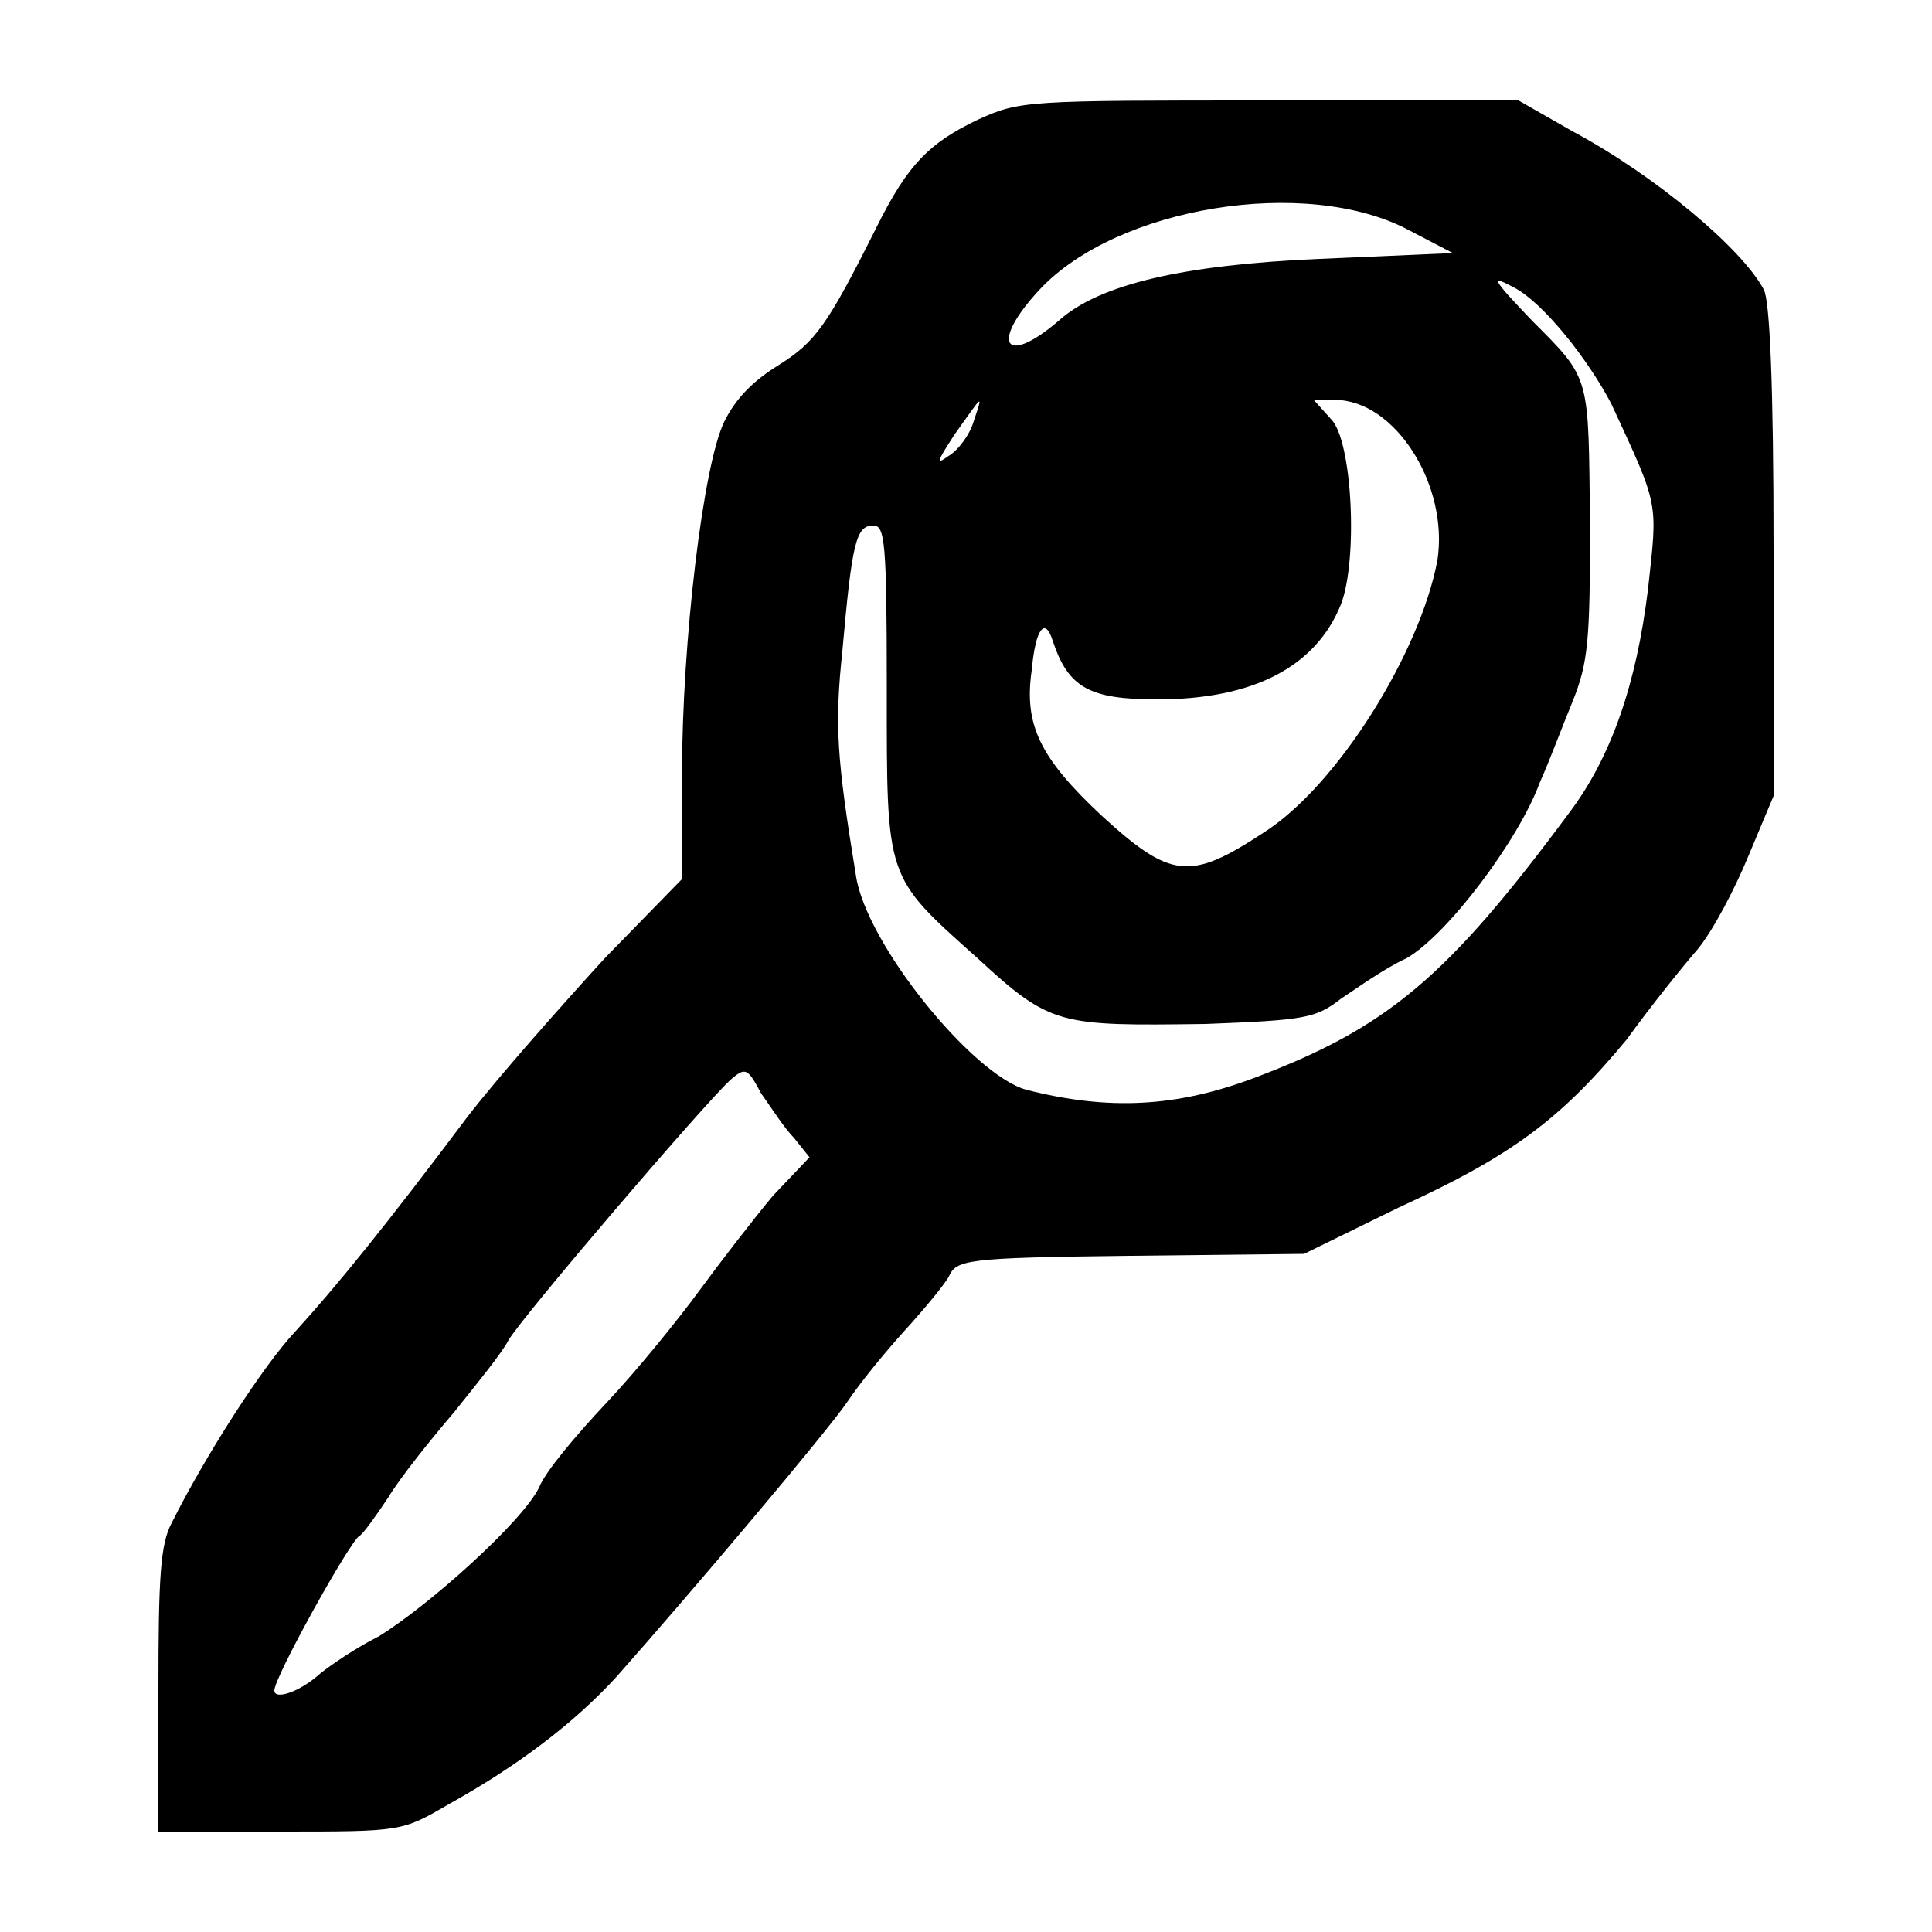
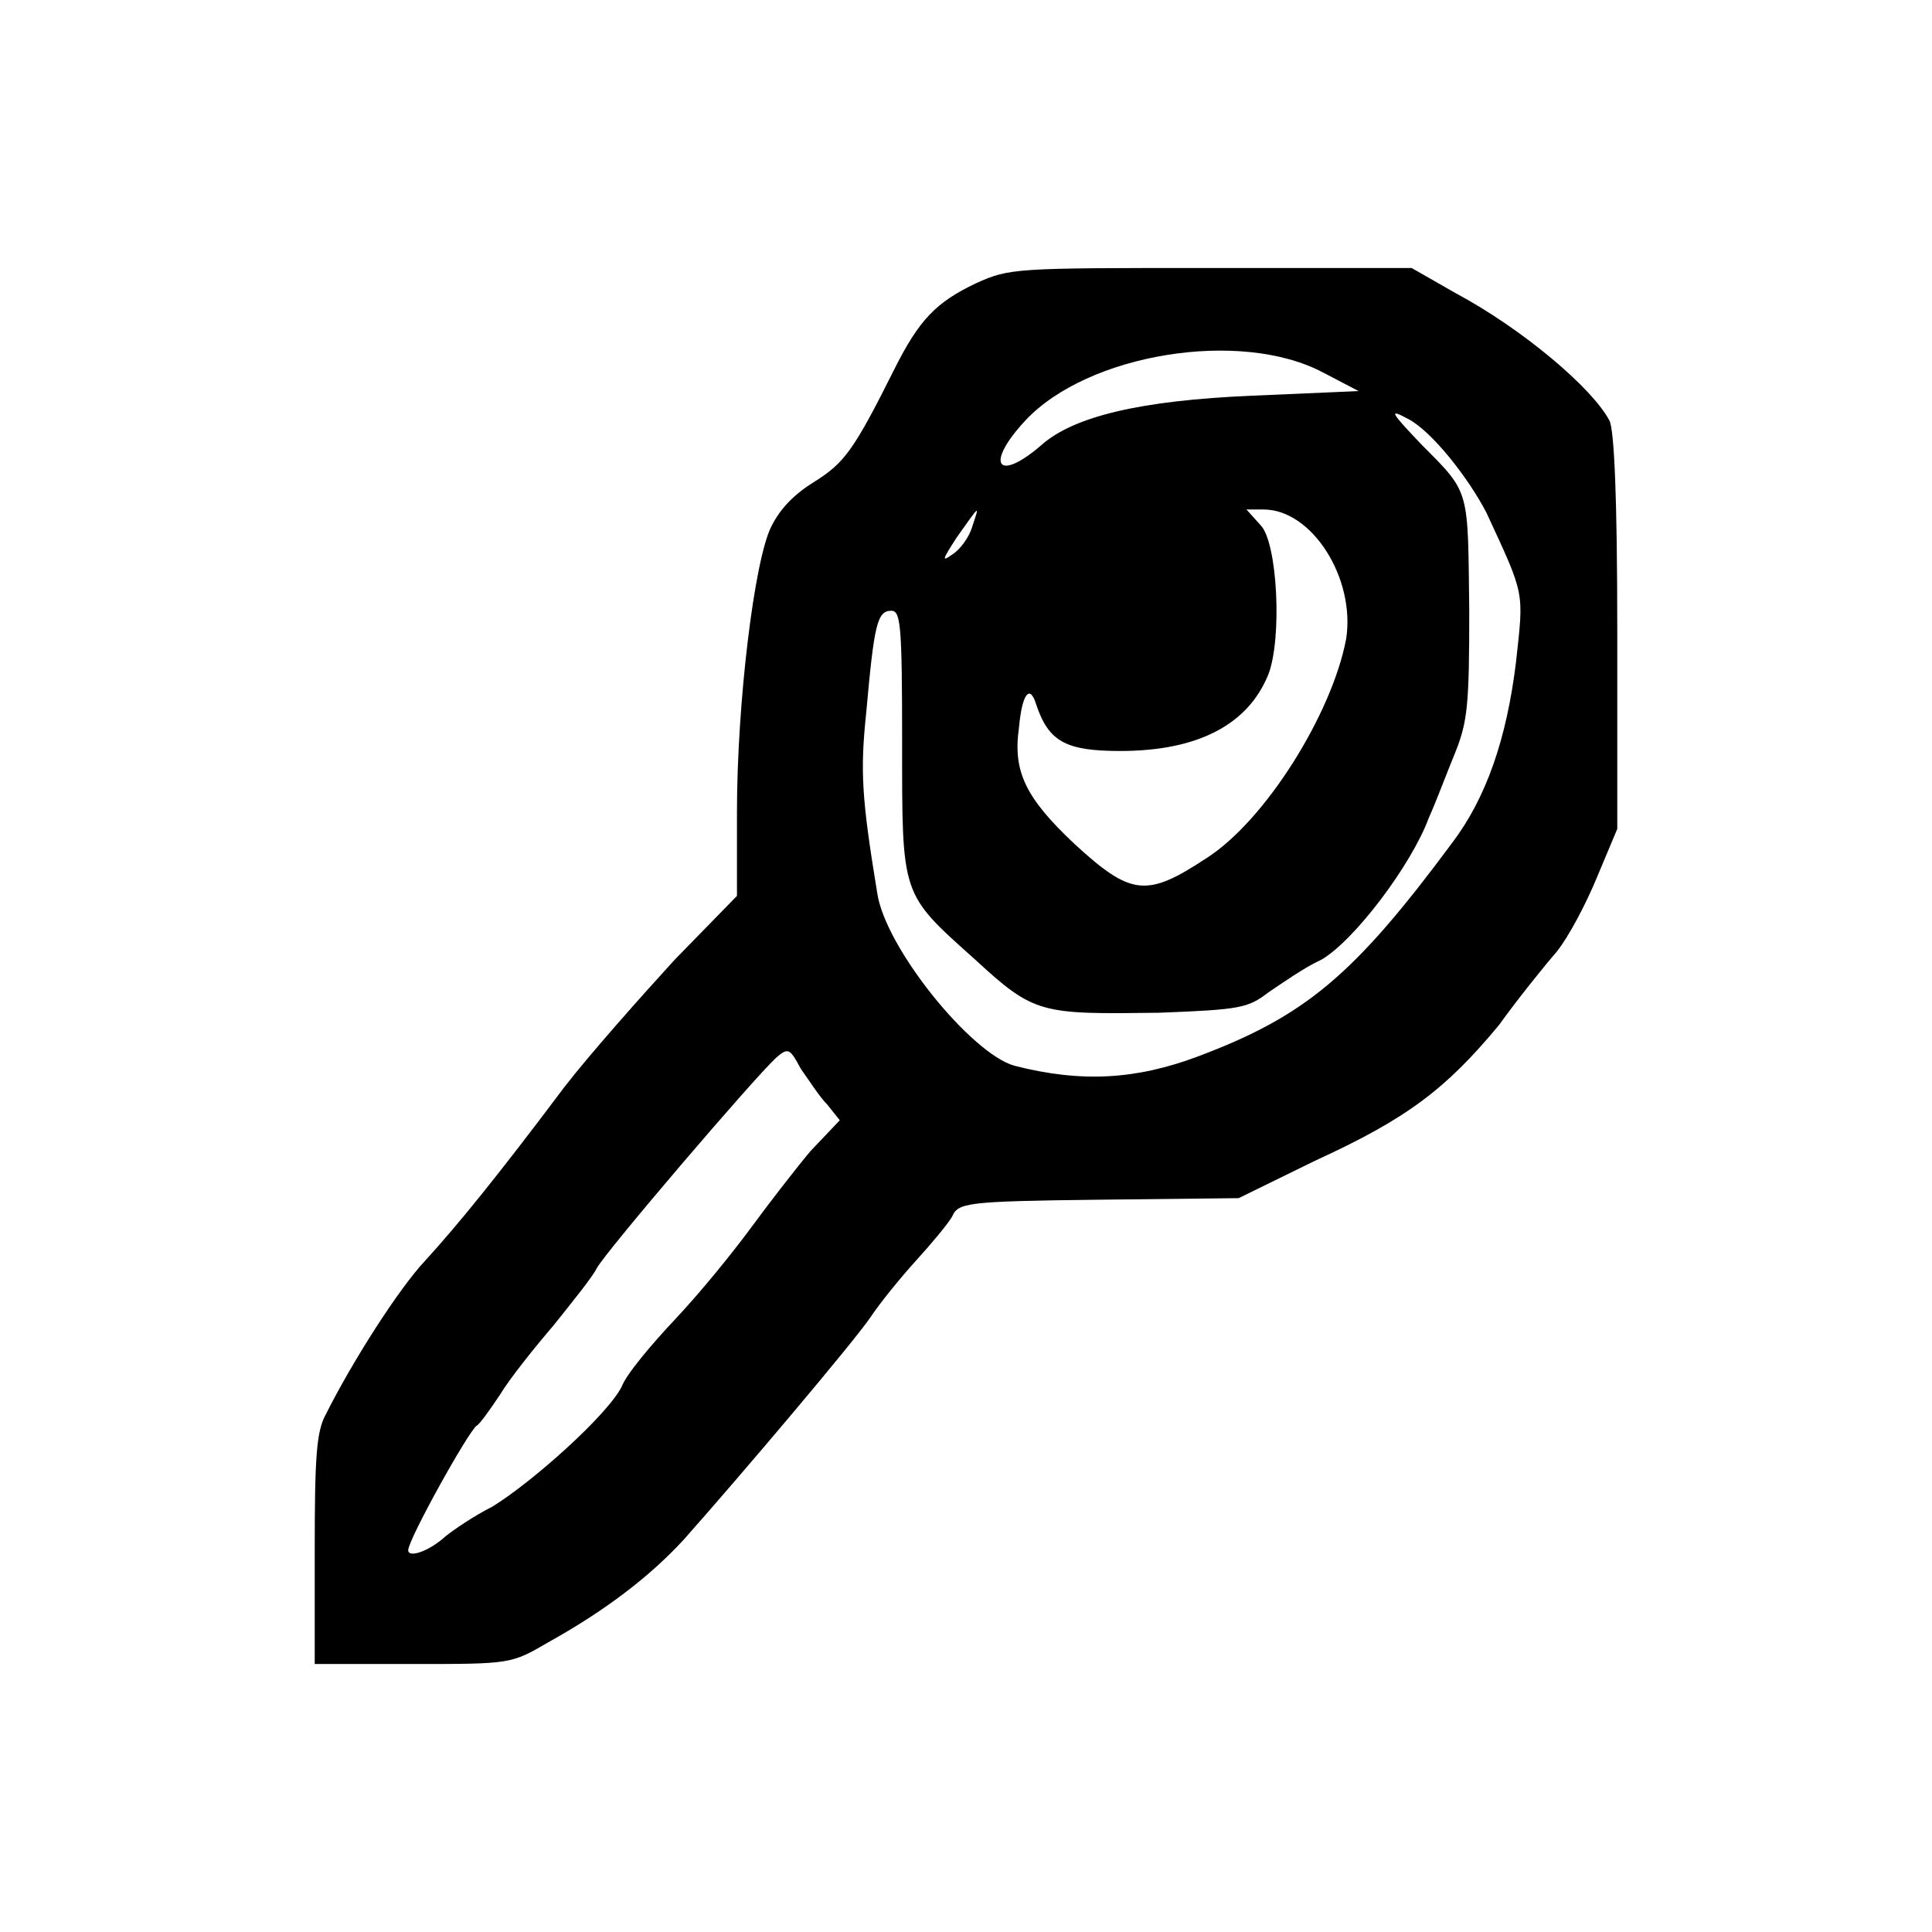
- <svg xmlns="http://www.w3.org/2000/svg" viewBox="0 0 100 100">
+ <svg xmlns="http://www.w3.org/2000/svg" viewBox="-12 -12 124 124">
  <path fill="currentColor" d="M8.2 87.5C8.2 81.6 8.3 79.9 8.9 78.8C10.6 75.4 13.6 70.7 15.3 68.9C17.4 66.6 20.0 63.4 24.2 57.8C25.9 55.6 29.2 51.9 31.3 49.6L35.3 45.5L35.3 40.1C35.3 33.2 36.4 24.0 37.5 21.8C38.1 20.6 39.0 19.7 40.3 18.9C42.2 17.7 42.8 16.9 45.4 11.7C47.0 8.5 48.1 7.4 50.6 6.2C52.8 5.2 53.1 5.2 65.7 5.2L78.6 5.2L81.4 6.8C85.7 9.1 90.2 12.9 91.3 15.0C91.6 15.6 91.8 19.8 91.8 28.5L91.8 41.2L90.5 44.3C89.8 46.0 88.7 48.1 87.9 49.1C87.2 49.9 85.5 52.0 84.2 53.8C80.8 57.9 78.3 59.8 72.4 62.5L67.5 64.9L58.5 65.0C49.9 65.1 49.5 65.2 49.1 66.1C48.8 66.6 47.8 67.8 46.8 68.9C45.8 70.0 44.5 71.6 43.9 72.5C42.9 74.0 35.8 82.4 31.9 86.8C29.7 89.2 26.8 91.4 23.2 93.4C20.8 94.8 20.8 94.8 14.5 94.8L8.2 94.8L8.2 87.5ZM16.6 86.6C17.1 86.2 18.4 85.3 19.6 84.7C22.2 83.1 27.0 78.8 27.9 77.0C28.2 76.2 29.8 74.3 31.4 72.6C33.0 70.9 35.1 68.3 36.2 66.8C37.3 65.3 39.0 63.1 40.0 61.9L41.9 59.9L41.1 58.9C40.6 58.4 39.9 57.3 39.4 56.6C38.7 55.3 38.6 55.2 37.8 55.9C36.3 57.3 26.9 68.3 26.3 69.4C26.0 70.0 24.7 71.6 23.5 73.1C22.3 74.5 20.7 76.5 20.1 77.5C19.5 78.4 18.8 79.4 18.6 79.5C18.1 79.8 14.2 86.8 14.2 87.5C14.2 88.0 15.5 87.6 16.6 86.6ZM64.9 55.8C71.8 53.2 74.9 50.6 81.2 42.1C83.4 39.2 84.7 35.4 85.3 30.5C85.8 25.9 85.9 26.3 83.4 20.9C82.2 18.6 79.9 15.7 78.4 14.9C77.1 14.2 77.2 14.4 79.3 16.6C82.4 19.7 82.2 19.4 82.3 27.2C82.3 33.2 82.2 34.3 81.4 36.3C80.9 37.5 80.2 39.4 79.7 40.5C78.6 43.5 74.9 48.4 72.8 49.6C71.7 50.1 70.3 51.1 69.4 51.7C68.1 52.7 67.6 52.8 62.4 53.0C54.8 53.1 54.4 53.1 50.6 49.6C45.8 45.3 45.9 45.6 45.9 35.6C45.9 28.0 45.8 27.2 45.2 27.2C44.3 27.2 44.1 28.1 43.6 33.7C43.2 37.5 43.3 39.2 44.3 45.3C44.8 48.8 50.3 55.6 53.1 56.4C57.4 57.5 60.9 57.3 64.9 55.8ZM65.4 43.1C69.2 40.7 73.5 33.8 74.4 29.0C75.0 25.1 72.2 20.7 69.1 20.7L68.0 20.7L68.9 21.7C70.0 22.8 70.3 29.0 69.4 31.3C68.1 34.5 64.9 36.2 59.9 36.2C56.4 36.2 55.3 35.6 54.5 33.2C54.1 31.9 53.6 32.5 53.4 34.7C53.0 37.5 53.8 39.2 57.0 42.2C60.6 45.5 61.6 45.6 65.4 43.1ZM50.4 21.8C50.9 20.3 50.9 20.4 49.4 22.5C48.5 23.9 48.4 24.1 49.1 23.6C49.6 23.3 50.2 22.5 50.4 21.8ZM54.8 16.6C56.9 14.7 61.3 13.7 68.3 13.4L75.2 13.1L72.9 11.9C67.6 9.1 57.8 10.7 53.8 15.0C51.2 17.8 52.0 19.0 54.8 16.6Z" />
</svg>
